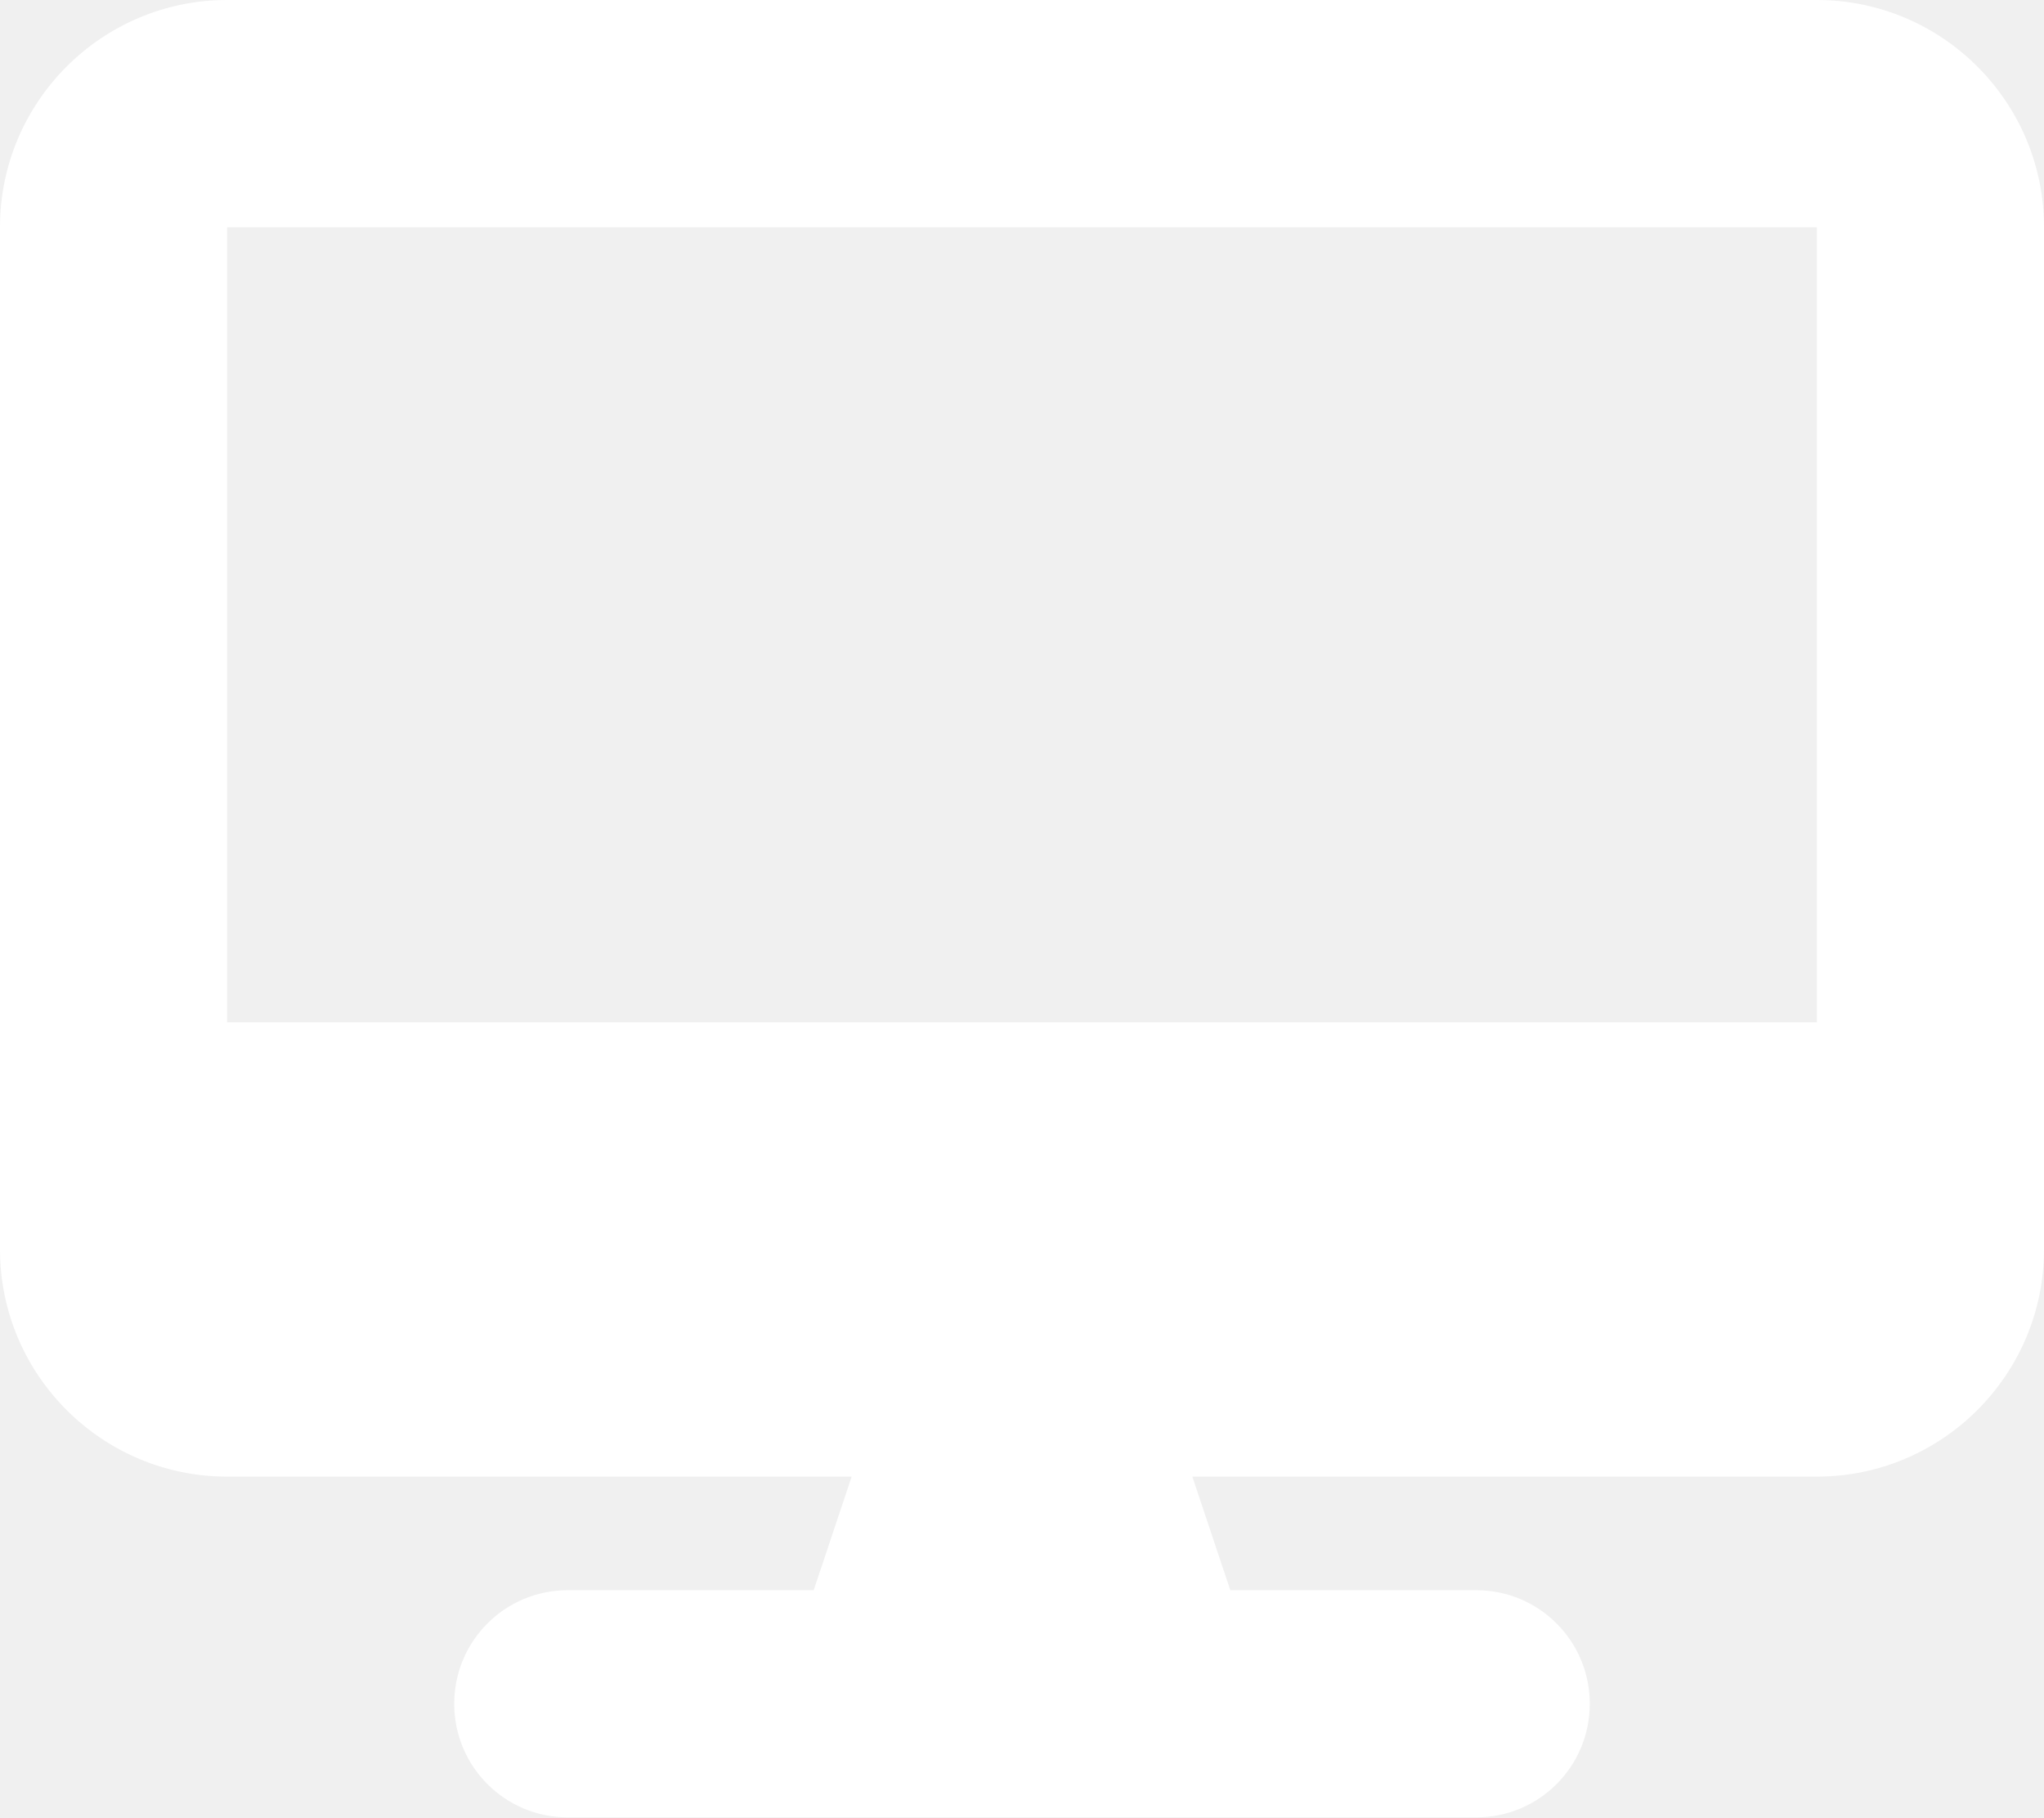
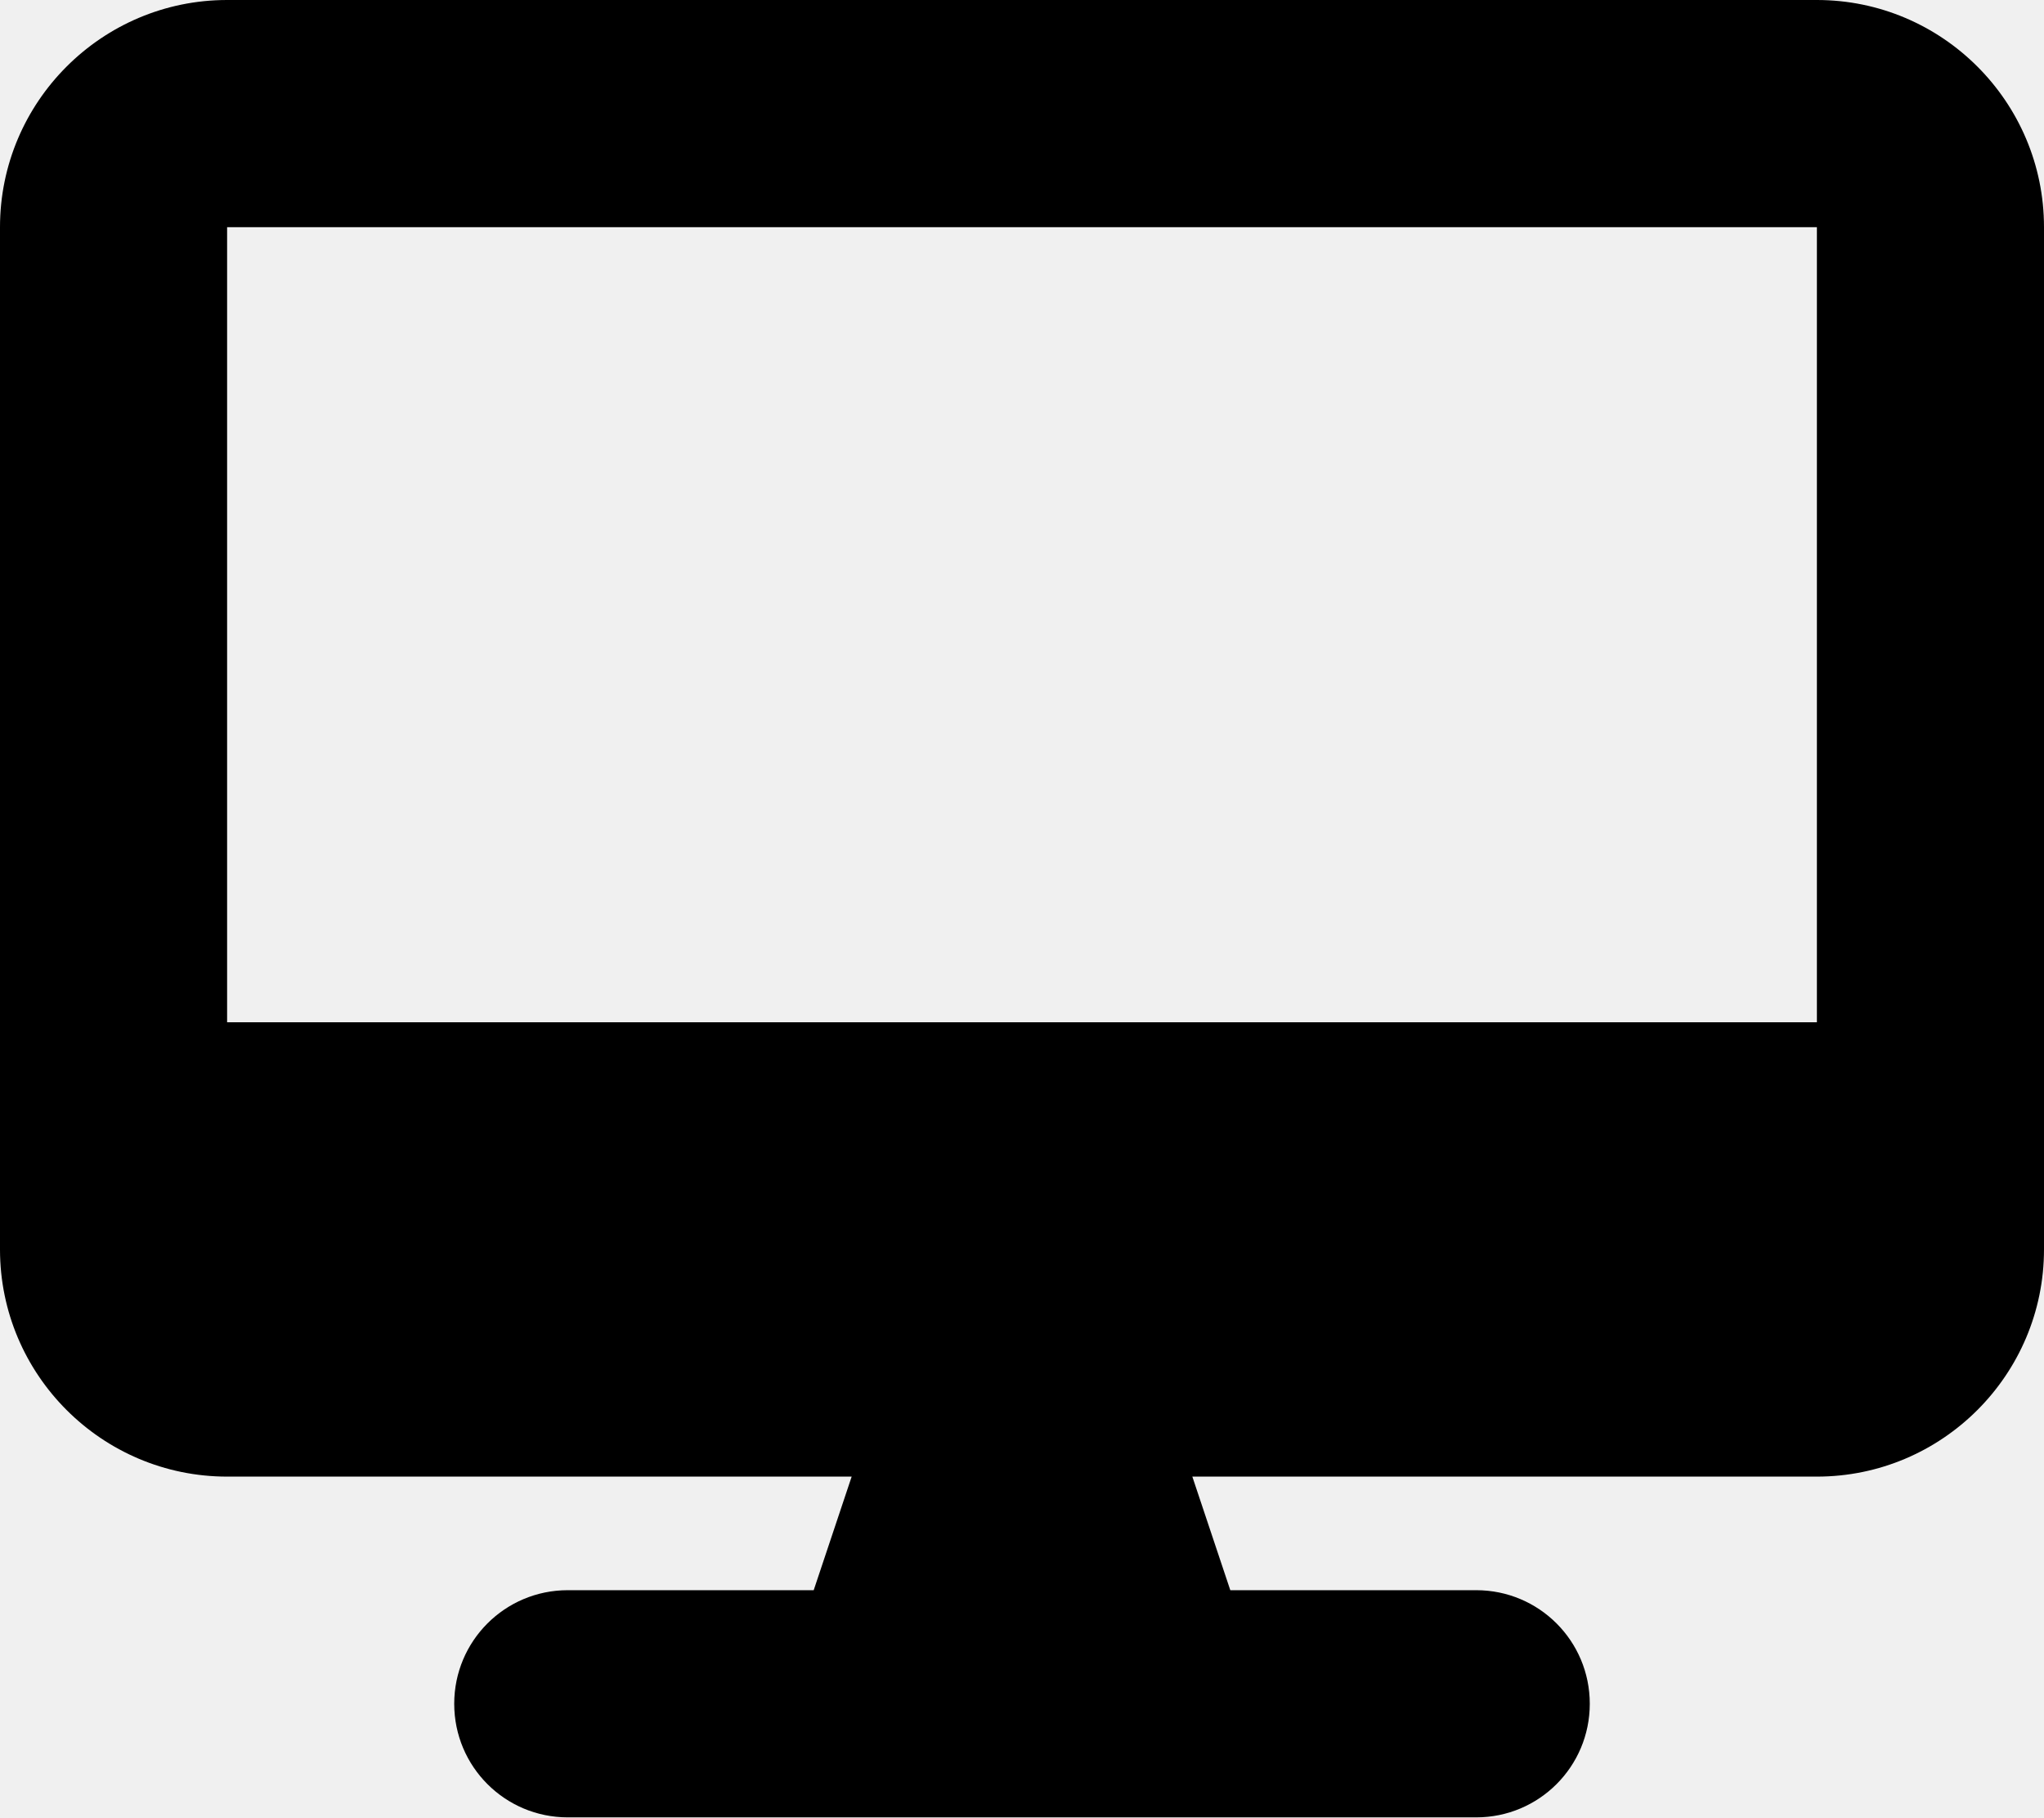
<svg xmlns="http://www.w3.org/2000/svg" viewBox="0 0 576 512">
-   <path fill="#ffffff" d="M64 0C28.7 0 0 28.7 0 64V352c0 35.3 28.7 64 64 64H240l-10.7 32H160c-17.7 0-32 14.3-32 32s14.3 32 32 32H416c17.7 0 32-14.3 32-32s-14.3-32-32-32H346.7L336 416H512c35.3 0 64-28.7 64-64V64c0-35.3-28.7-64-64-64H64zM512 64V288H64V64H512z" />
+   <path fill="#000000" d="M64 0C28.7 0 0 28.7 0 64V352c0 35.3 28.7 64 64 64H240l-10.7 32H160c-17.7 0-32 14.3-32 32s14.3 32 32 32H416c17.7 0 32-14.3 32-32s-14.3-32-32-32H346.7L336 416H512c35.3 0 64-28.7 64-64V64c0-35.3-28.7-64-64-64H64zM512 64V288H64V64H512z" />
</svg>
